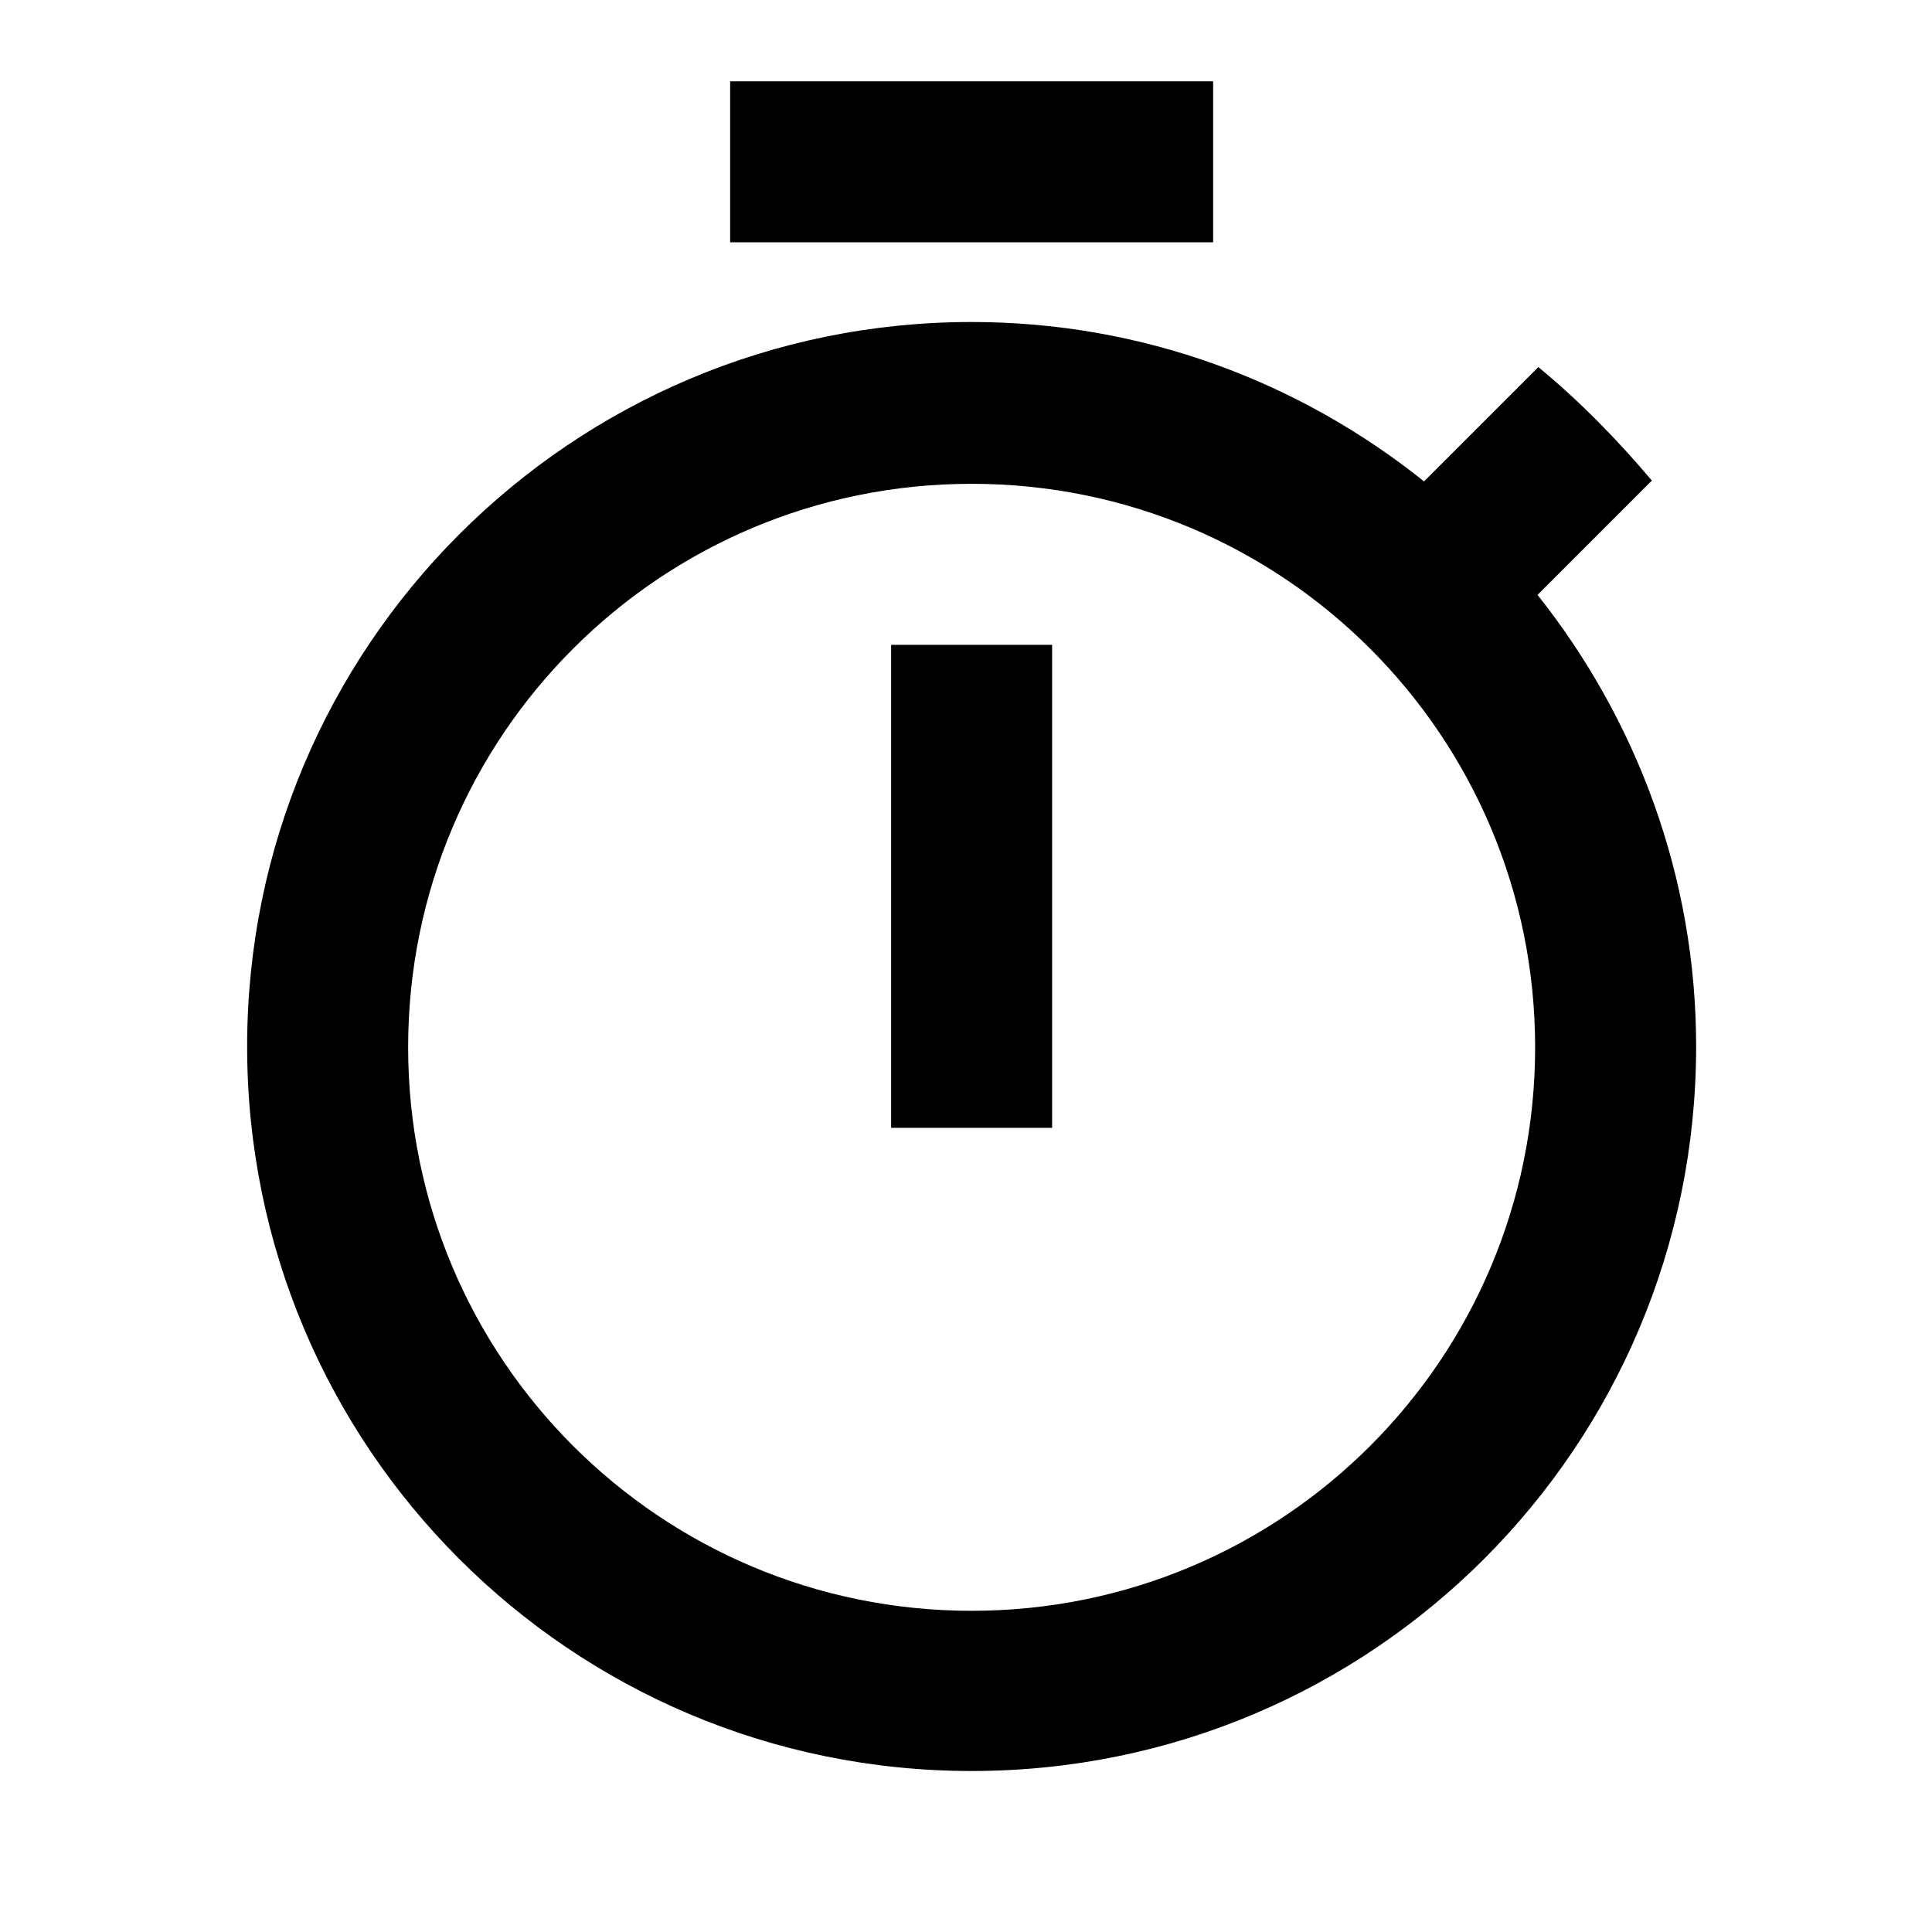
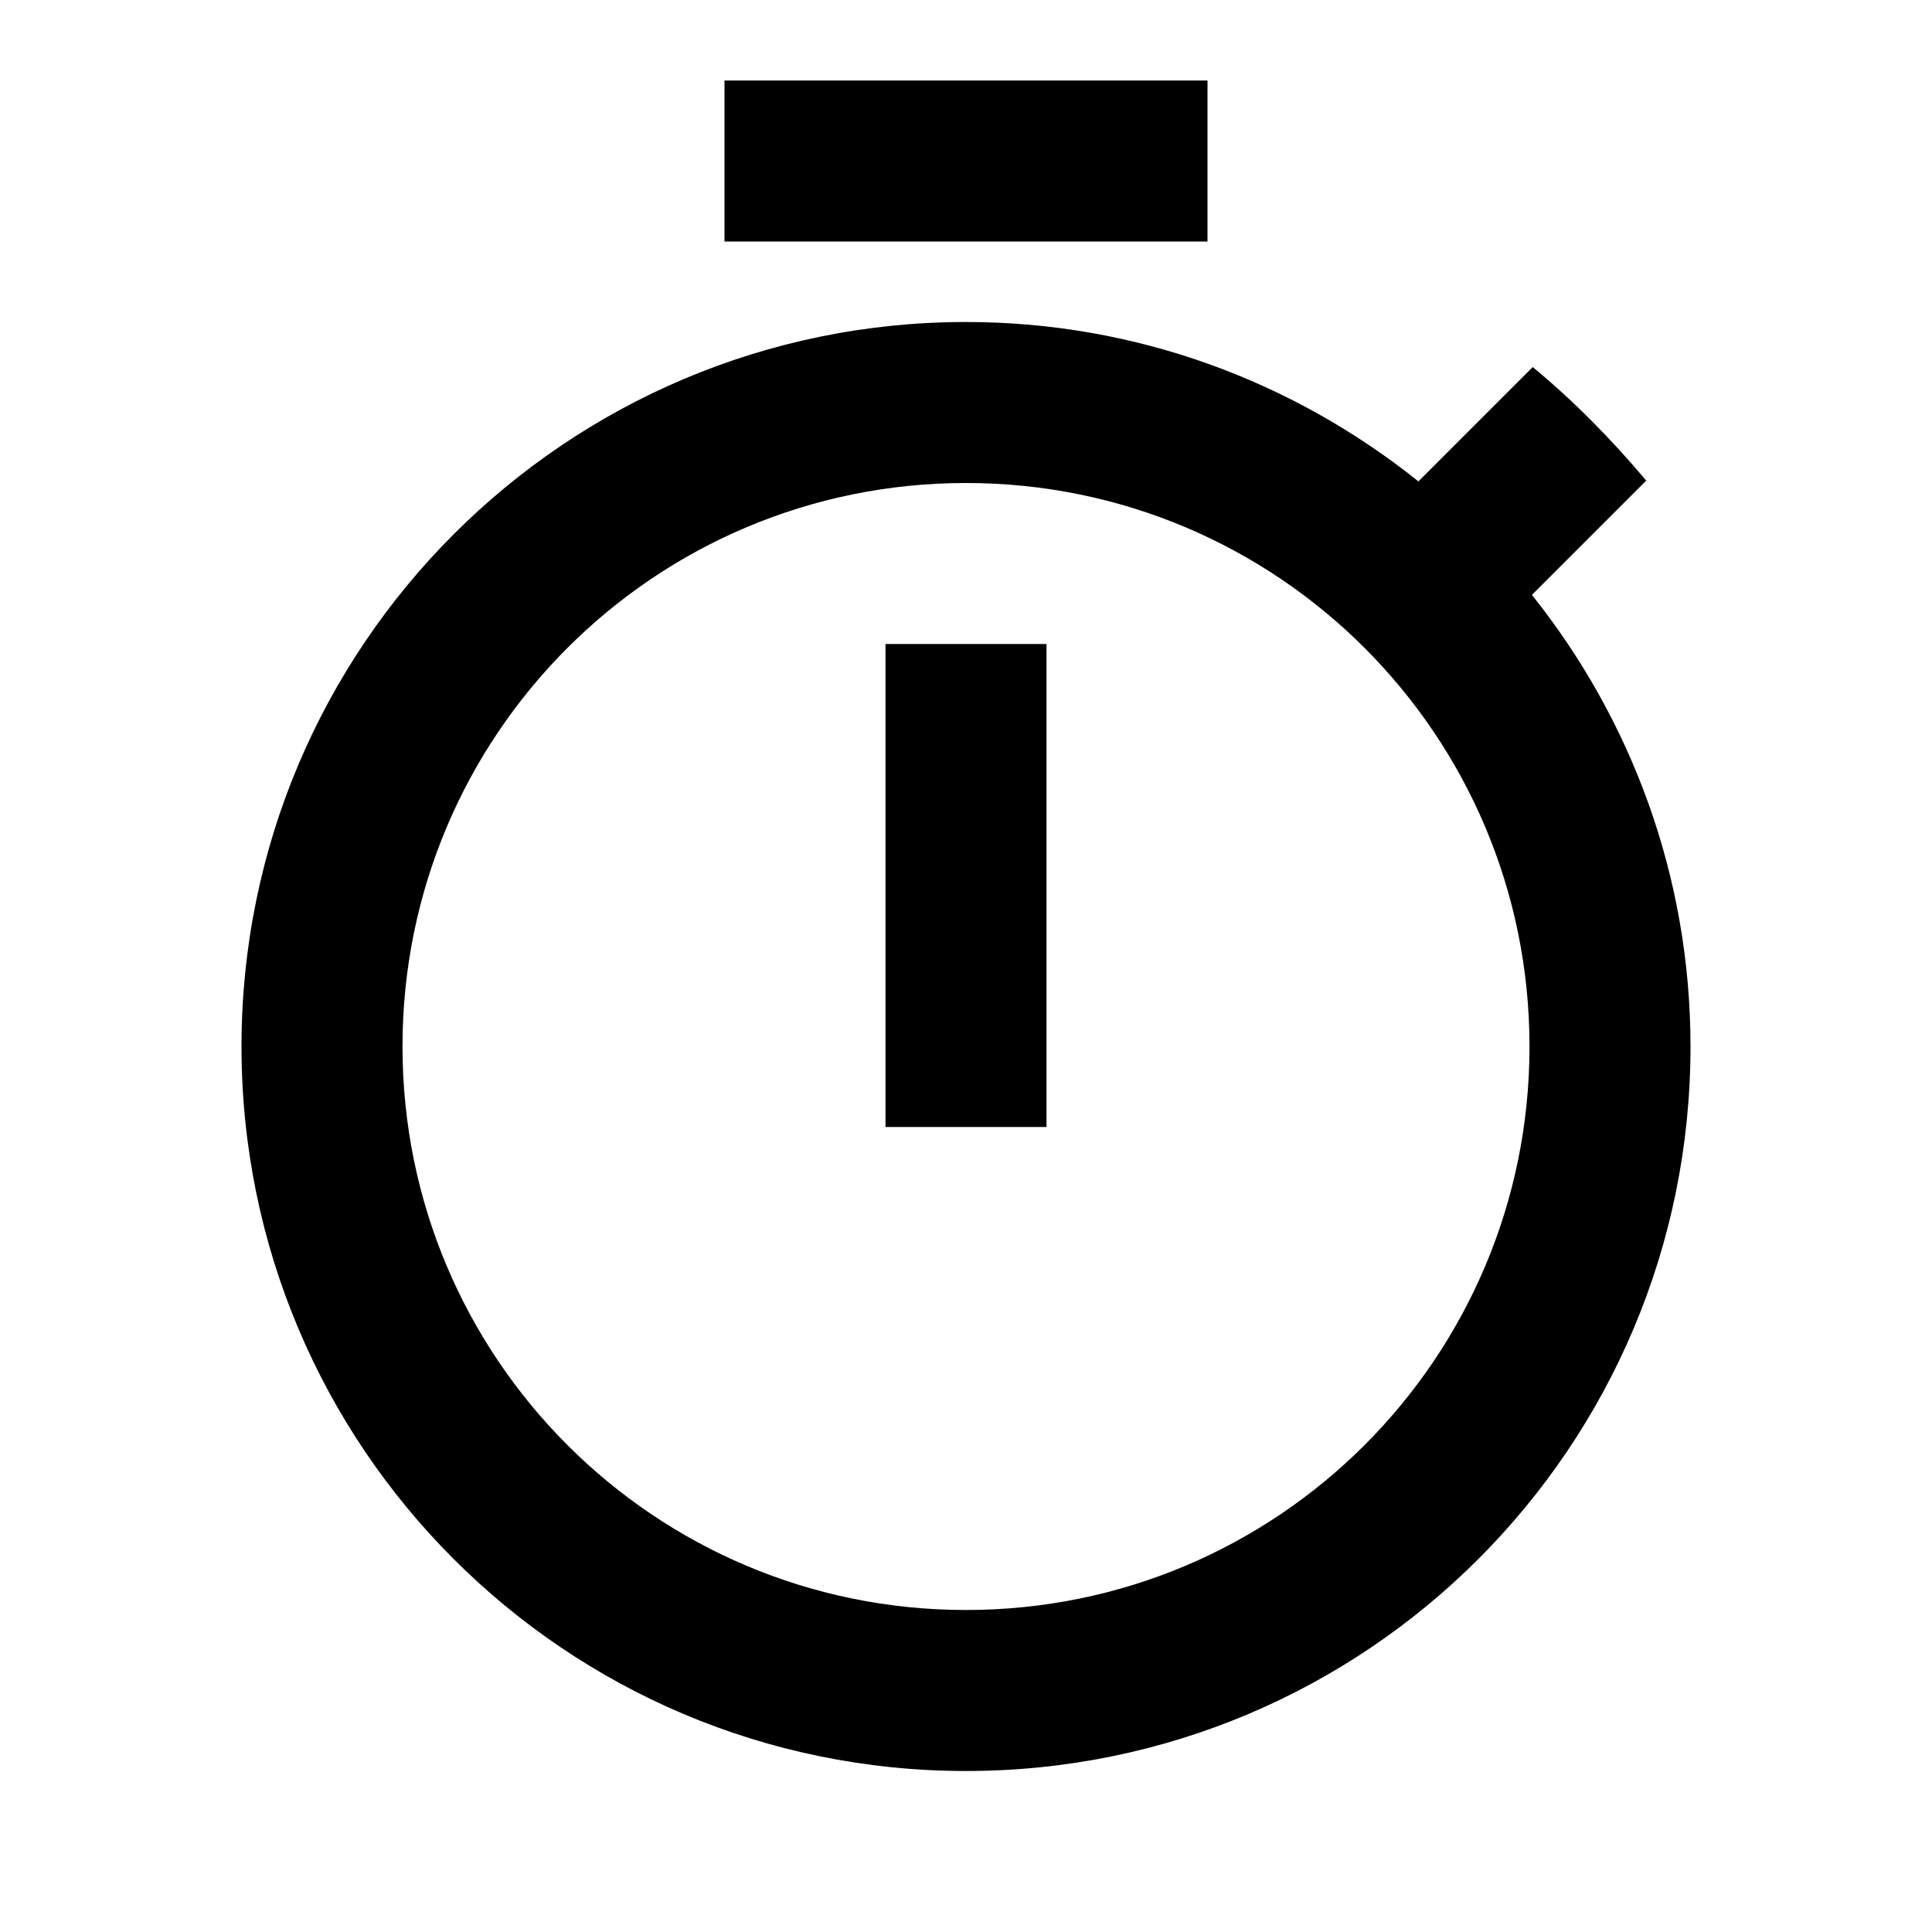
- <svg xmlns="http://www.w3.org/2000/svg" height="24" viewBox="0 0 24 24" width="24">
-   <path d="M0 0h24v24H0V0z" fill="none" />
-   <path d="M15.07 1.01h-6v2h6v-2zm-4 13h2v-6h-2v6zm8.03-6.62l1.42-1.42c-.43-.51-.9-.99-1.41-1.41l-1.42 1.42C16.14 4.74 14.19 4 12.07 4c-4.97 0-9 4.03-9 9s4.02 9 9 9 9-4.03 9-9c0-2.11-.74-4.06-1.97-5.61zm-7.03 12.62c-3.87 0-7-3.13-7-7s3.13-7 7-7 7 3.13 7 7-3.13 7-7 7z" />
+ <svg xmlns="http://www.w3.org/2000/svg" enable-background="new 0 0 24 24" height="24" viewBox="0 0 24 24" width="24">
+   <g>
+     <rect fill="none" height="24" width="24" />
+   </g>
+   <g>
+     <g>
+       <g>
+         <path d="M15,1H9v2h6V1z M11,14h2V8h-2V14z M19.03,7.39l1.42-1.42c-0.43-0.51-0.9-0.99-1.41-1.41l-1.42,1.42 C16.07,4.74,14.12,4,12,4c-4.97,0-9,4.03-9,9s4.02,9,9,9s9-4.03,9-9C21,10.88,20.26,8.93,19.03,7.39z M12,20c-3.87,0-7-3.13-7-7 s3.13-7,7-7s7,3.13,7,7S15.87,20,12,20z" />
+       </g>
+     </g>
+   </g>
</svg>
